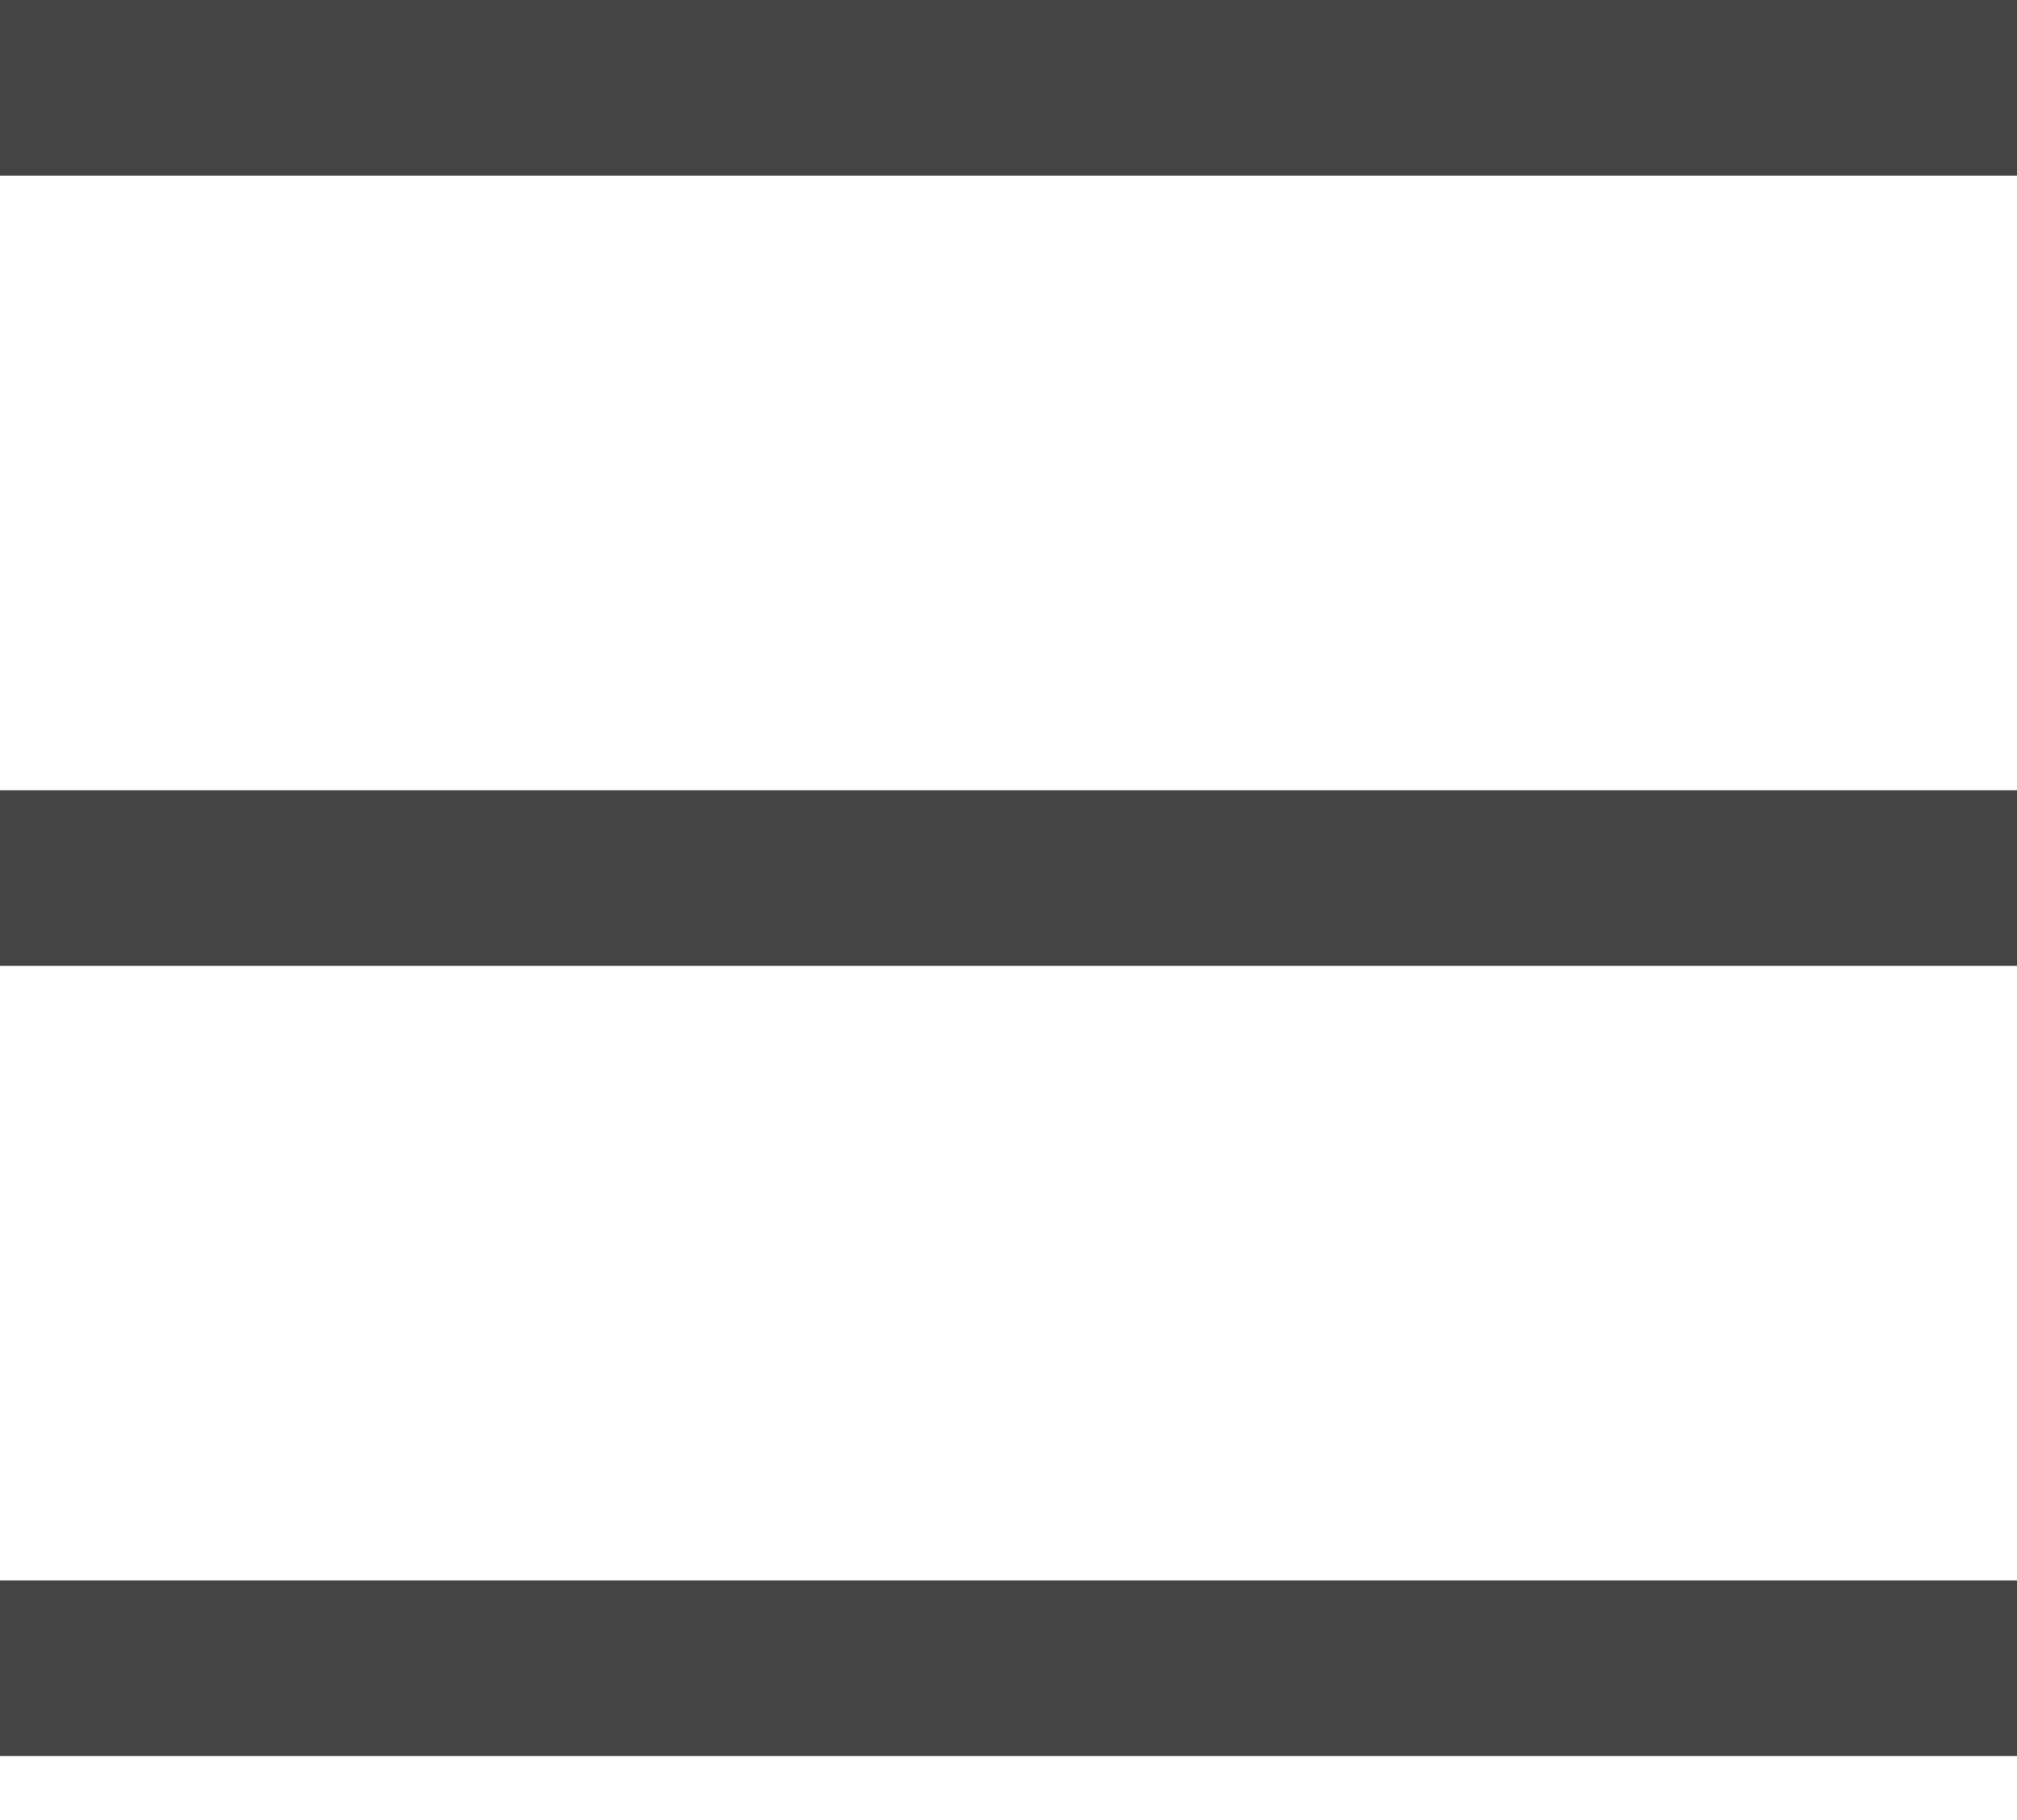
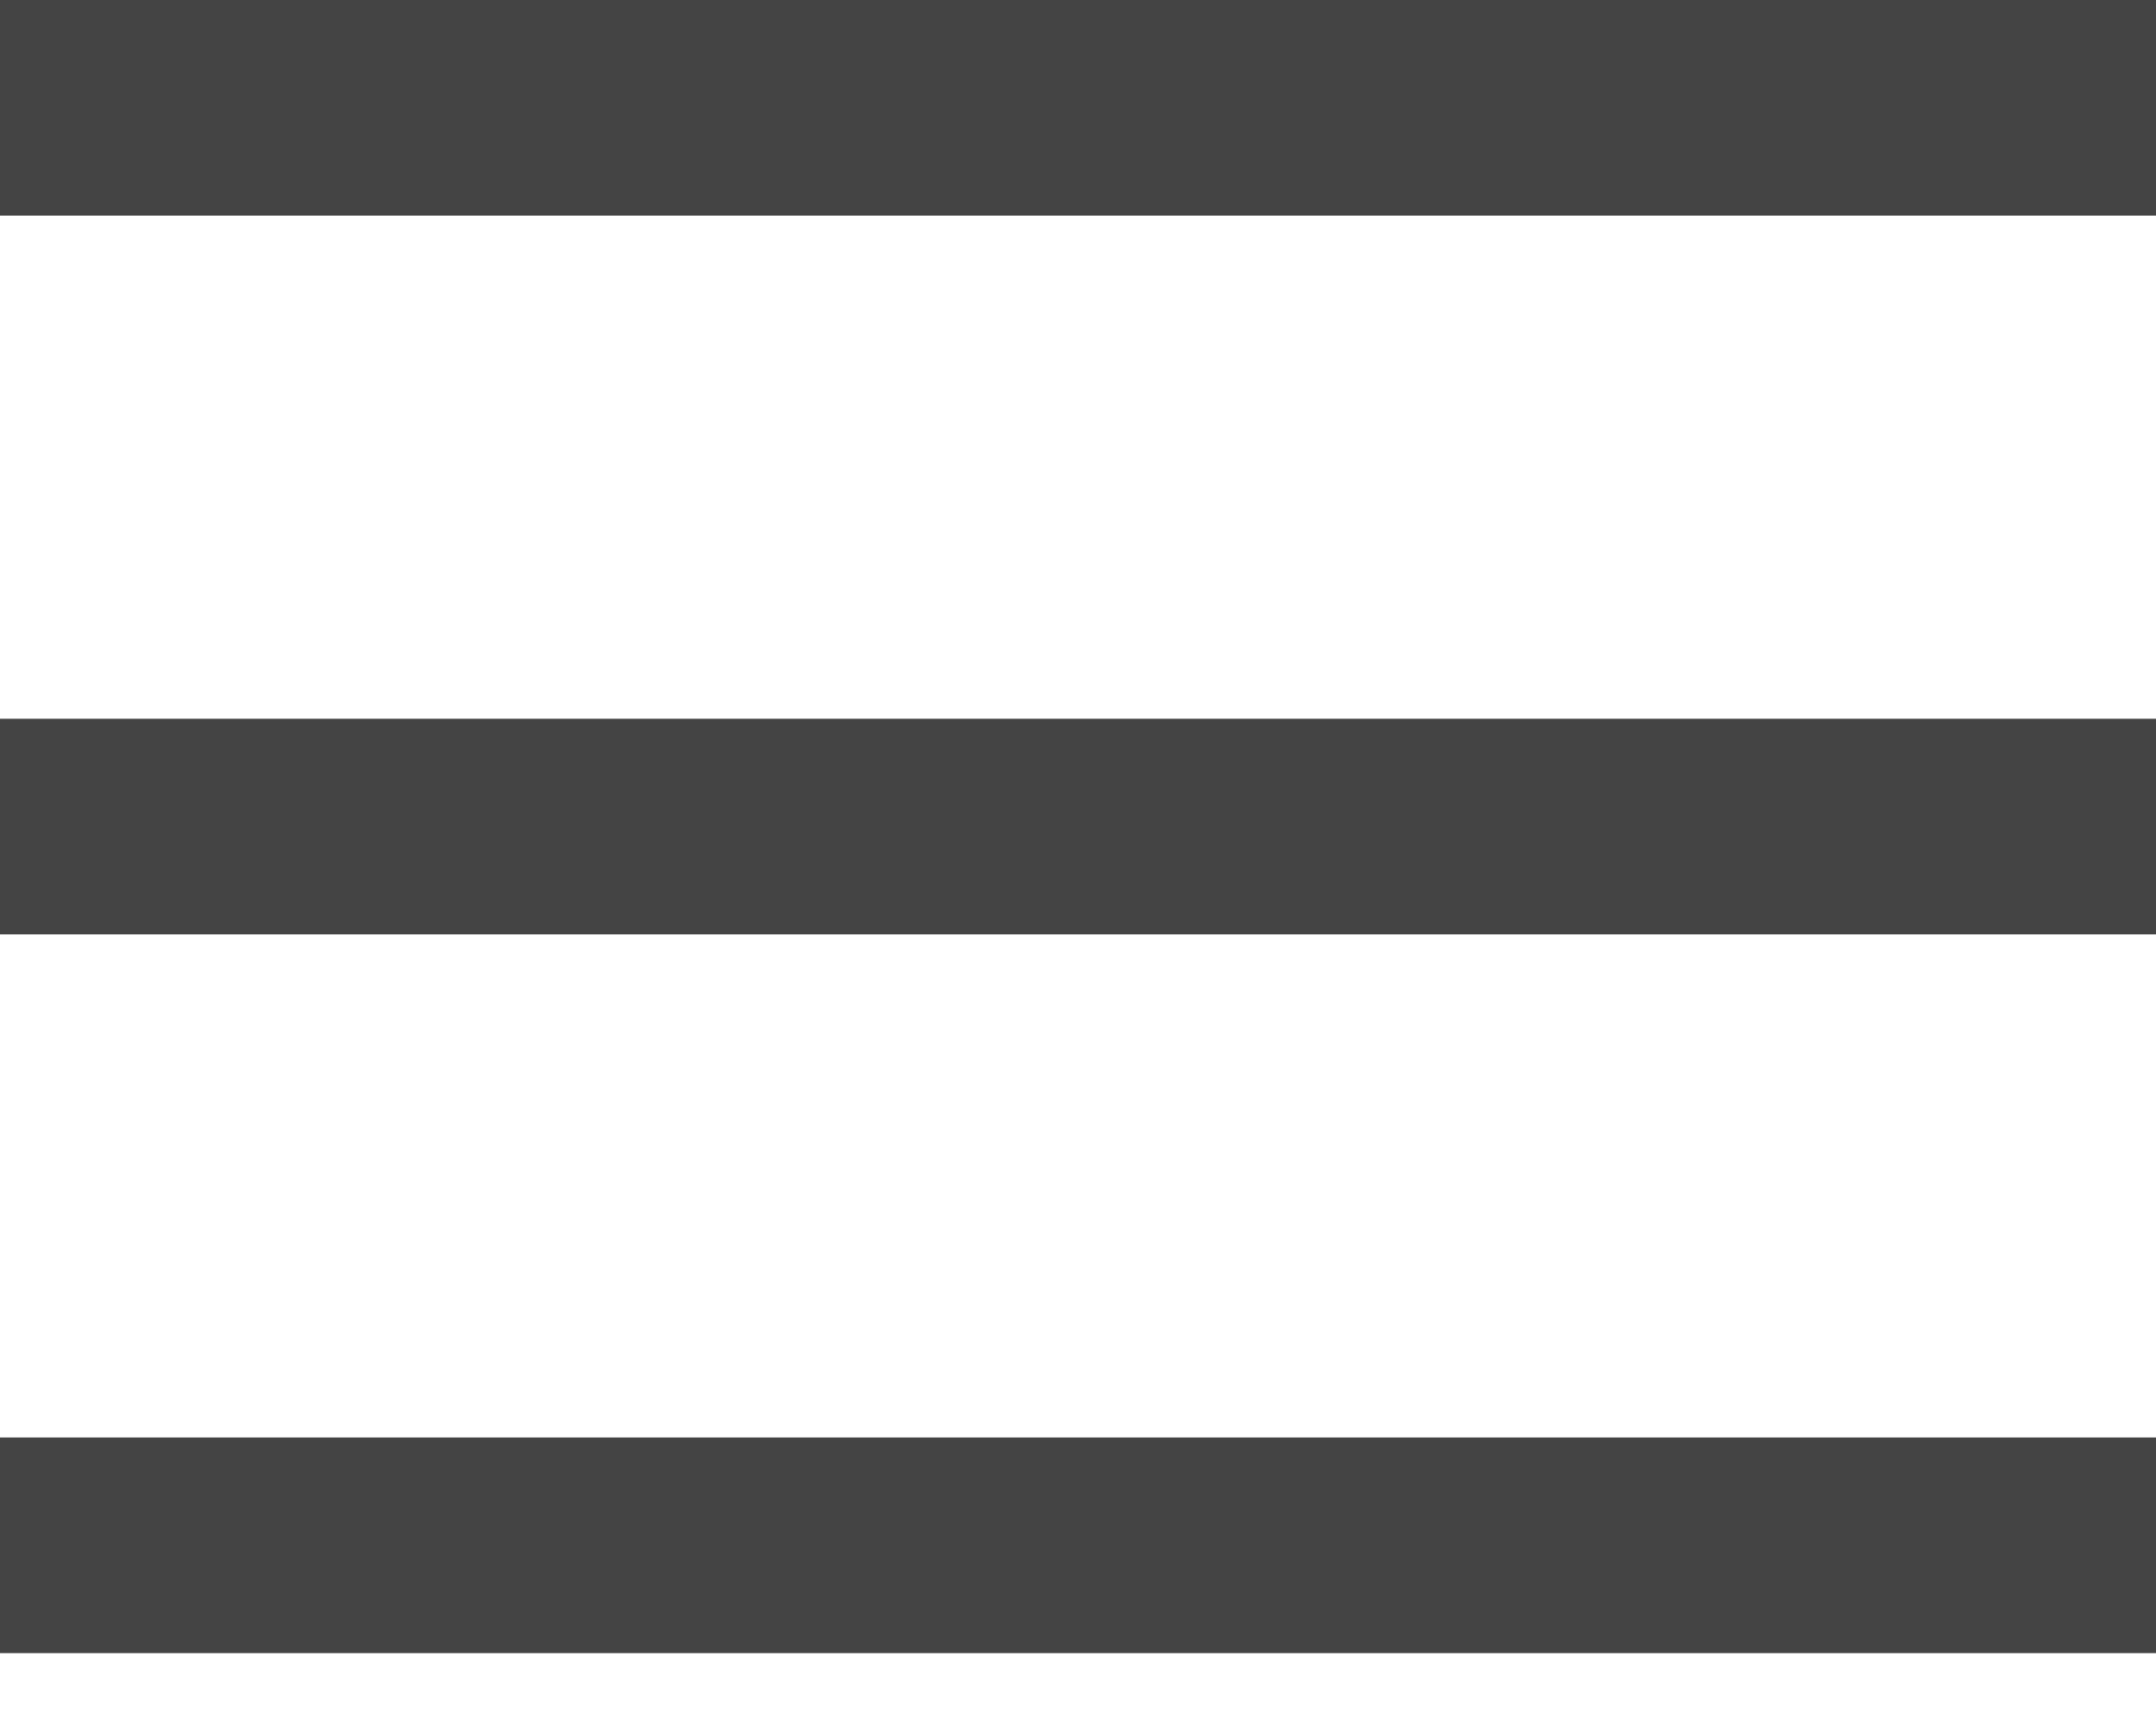
- <svg xmlns="http://www.w3.org/2000/svg" width="22.97" height="20.72" viewBox="0 0 22.97 20.72">
-   <rect width="22.97" height="2" fill="#444444" />
-   <rect y="9" width="22.97" height="2" fill="#444444" />
-   <rect y="18" width="22.97" height="2" fill="#444444" />
+ <svg xmlns="http://www.w3.org/2000/svg" width="30" height="24" viewBox="0 0 30 24">
+   <rect width="30" height="3" fill="#444444" />
+   <rect y="10" width="30" height="3" fill="#444444" />
+   <rect y="20" width="30" height="3" fill="#444444" />
</svg>
